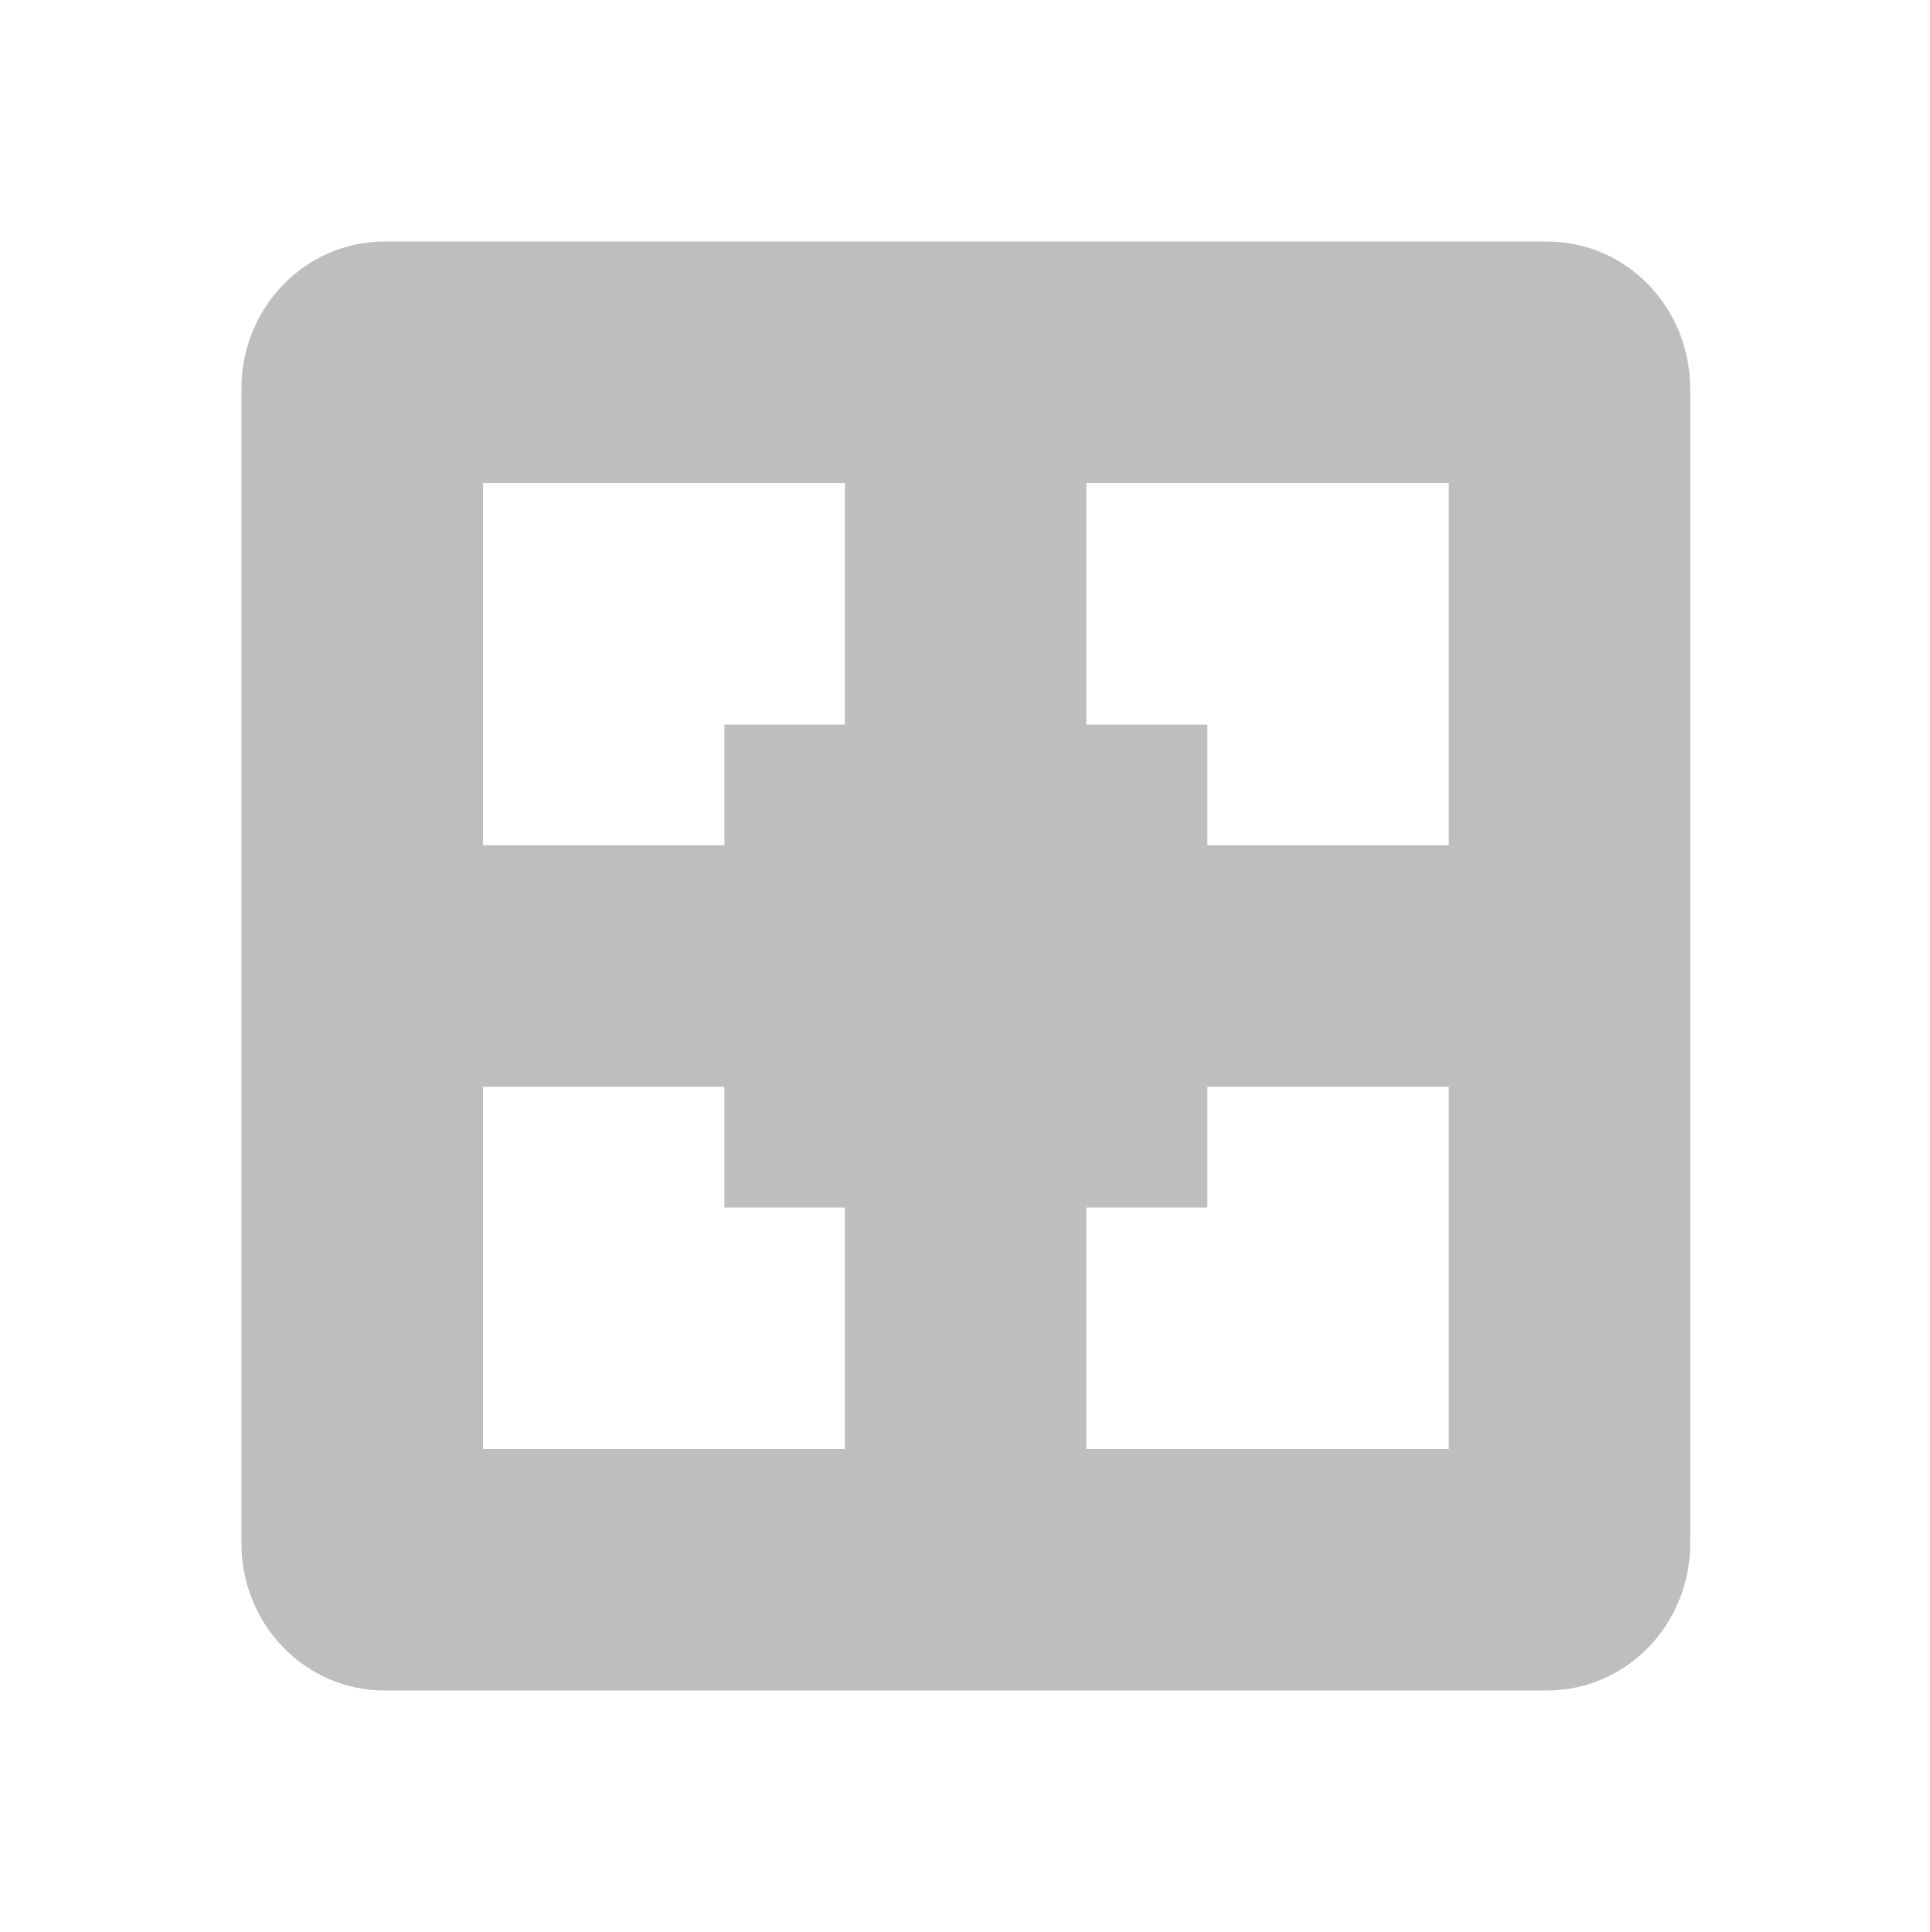
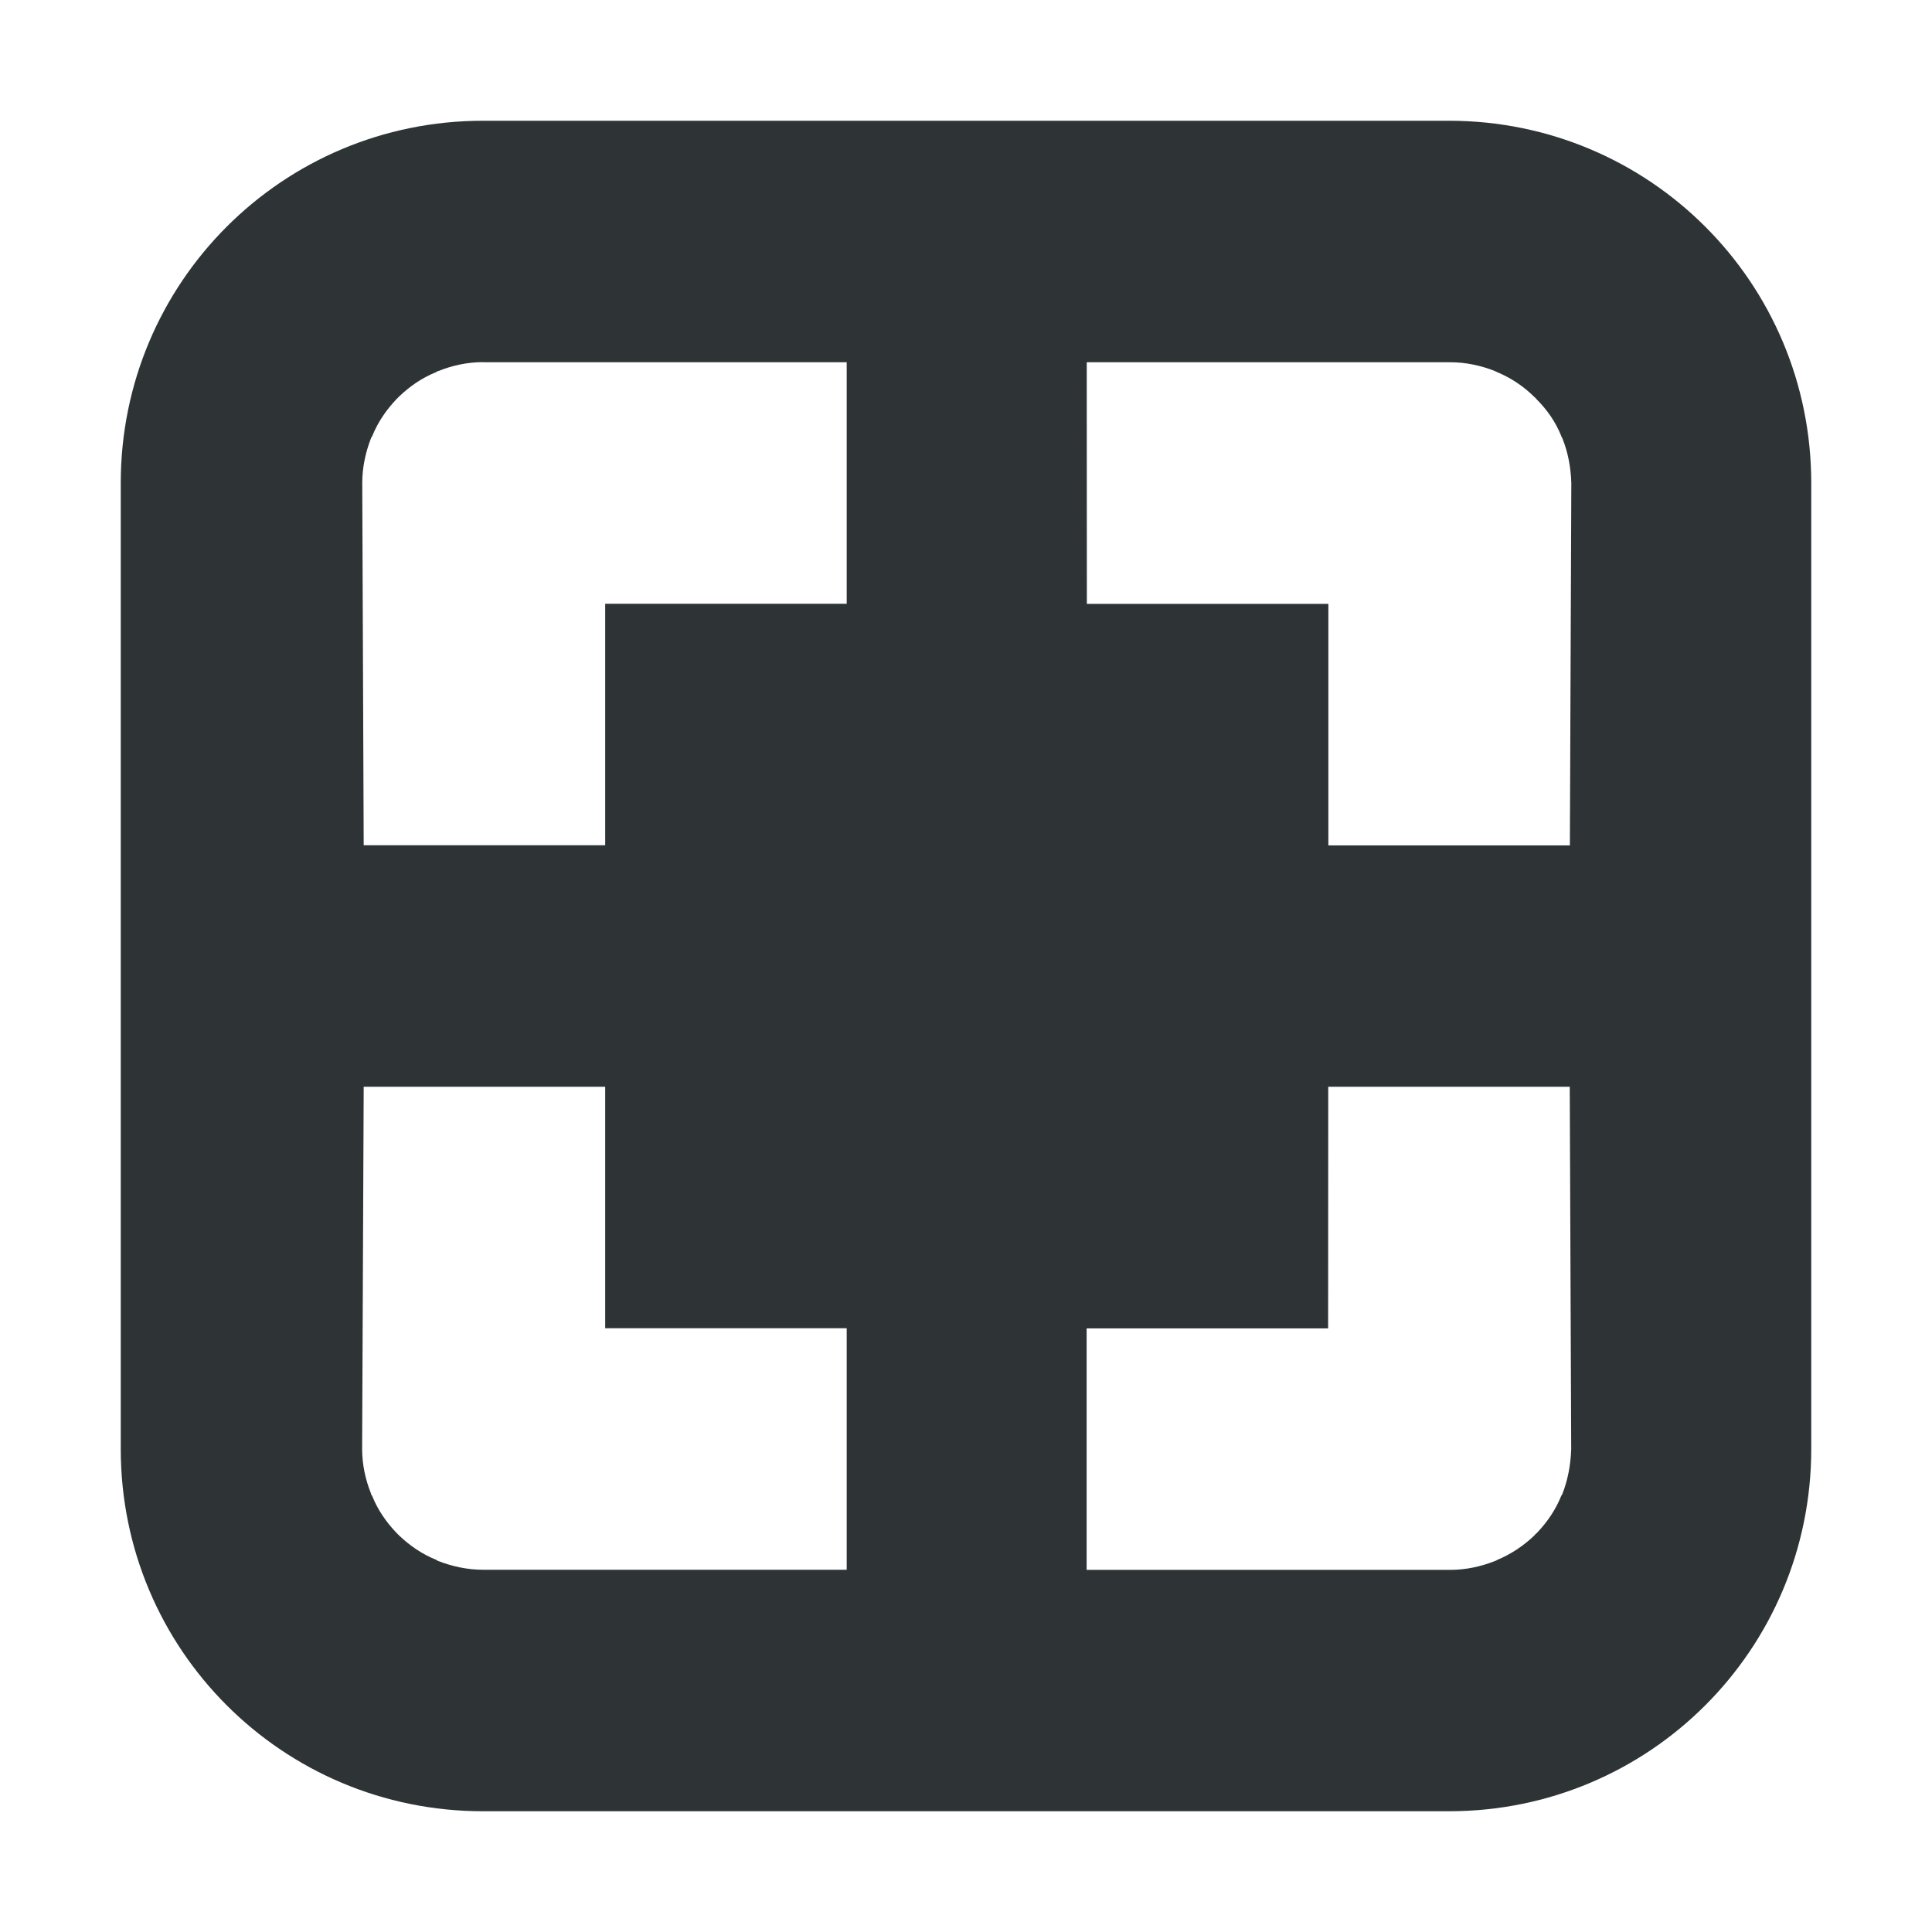
- <svg xmlns="http://www.w3.org/2000/svg" width="15.982" version="1.1" height="16" id="svg7384">
-   <defs id="defs7386" />
-   <g id="layer9" style="display:inline" transform="translate(-161.0002,-667)" />
-   <g id="layer10" transform="translate(-161.0002,-667)" />
-   <g id="layer11" transform="translate(-161.0002,-667)" />
-   <g id="layer13" transform="translate(-161.0002,-667)" />
-   <g id="layer14" transform="translate(-161.0002,-667)" />
-   <g id="layer15" style="display:inline" transform="translate(-161.0002,-667)" />
-   <g id="g71291" style="display:inline" transform="translate(-161.0002,-667)" />
-   <g id="g4953" style="display:inline" transform="translate(-161.0002,-667)" />
-   <g id="layer12" style="display:inline" transform="translate(-161.0002,-667)">
-     <path d="m 164.188,669 c -0.663,0 -1.188,0.549 -1.188,1.219 l 0,9.562 c 0,0.67 0.525,1.219 1.188,1.219 l 9.625,0 c 0.663,0 1.188,-0.549 1.188,-1.219 l 0,-9.562 c 0,-0.67 -0.525,-1.219 -1.188,-1.219 z m 0.812,2 3,0 0,2 -1,0 0,1 -2,0 z m 5,0 3,0 0,3 -2,0 0,-1 -1,0 z m -5,5 2,0 0,1 1,0 0,2 -3,0 z m 6,0 2,0 0,3 -3,0 0,-2 1,0 z" id="rect11749-5-0-1" style="color:#bebebe;fill:#bebebe;fill-opacity:1;stroke:none;stroke-width:2;marker:none;visibility:visible;display:inline;overflow:visible" />
-   </g>
+ <svg xmlns="http://www.w3.org/2000/svg" height="16px" viewBox="0 0 16 16" width="16px">
+   <path d="m 4 1 c -1.66 0 -3 1.34 -3 3 v 8 c 0 1.66 1.34 3 3 3 h 8 c 1.66 0 3 -1.34 3 -3 v -8 c 0 -1.66 -1.34 -3 -3 -3 z m 0 2 h 3.012 v 2 h -2 v 2 h -2 l -0.012 -3 c 0 -0.129 0.027 -0.254 0.074 -0.375 c 0.004 -0.004 0.004 -0.008 0.008 -0.012 c 0.047 -0.117 0.117 -0.219 0.203 -0.309 c 0.008 -0.008 0.012 -0.012 0.02 -0.02 c 0.09 -0.086 0.191 -0.156 0.309 -0.203 c 0.004 -0.004 0.008 -0.008 0.016 -0.008 c 0.117 -0.047 0.242 -0.074 0.371 -0.074 z m 5 0 h 3.012 c 0.125 0 0.254 0.027 0.371 0.074 c 0.004 0.004 0.012 0.004 0.016 0.008 c 0.113 0.047 0.219 0.117 0.305 0.203 c 0.008 0.008 0.016 0.012 0.02 0.02 c 0.09 0.09 0.16 0.191 0.207 0.309 c 0 0.004 0.004 0.008 0.008 0.016 c 0.047 0.117 0.07 0.242 0.074 0.371 l -0.012 3 h -2 v -2 h -2 z m -5.988 6 h 2 v 2 h 2 v 2 h -3.012 c -0.129 0 -0.254 -0.027 -0.375 -0.074 c -0.004 -0.004 -0.008 -0.004 -0.012 -0.008 c -0.117 -0.047 -0.219 -0.117 -0.309 -0.203 c -0.008 -0.008 -0.012 -0.012 -0.02 -0.02 c -0.086 -0.09 -0.156 -0.191 -0.203 -0.309 c -0.004 -0.004 -0.008 -0.008 -0.008 -0.016 c -0.047 -0.117 -0.074 -0.242 -0.074 -0.371 z m 7.988 0 h 2 l 0.012 3 c -0.004 0.129 -0.027 0.254 -0.074 0.375 c -0.004 0.004 -0.004 0.008 -0.008 0.012 c -0.047 0.117 -0.117 0.219 -0.203 0.309 c -0.008 0.008 -0.016 0.012 -0.02 0.02 c -0.09 0.086 -0.195 0.156 -0.309 0.203 c -0.004 0.004 -0.012 0.008 -0.016 0.008 c -0.117 0.047 -0.246 0.074 -0.371 0.074 h -3.012 v -2 h 2 z m 0 0" fill="#2e3436" />
</svg>
